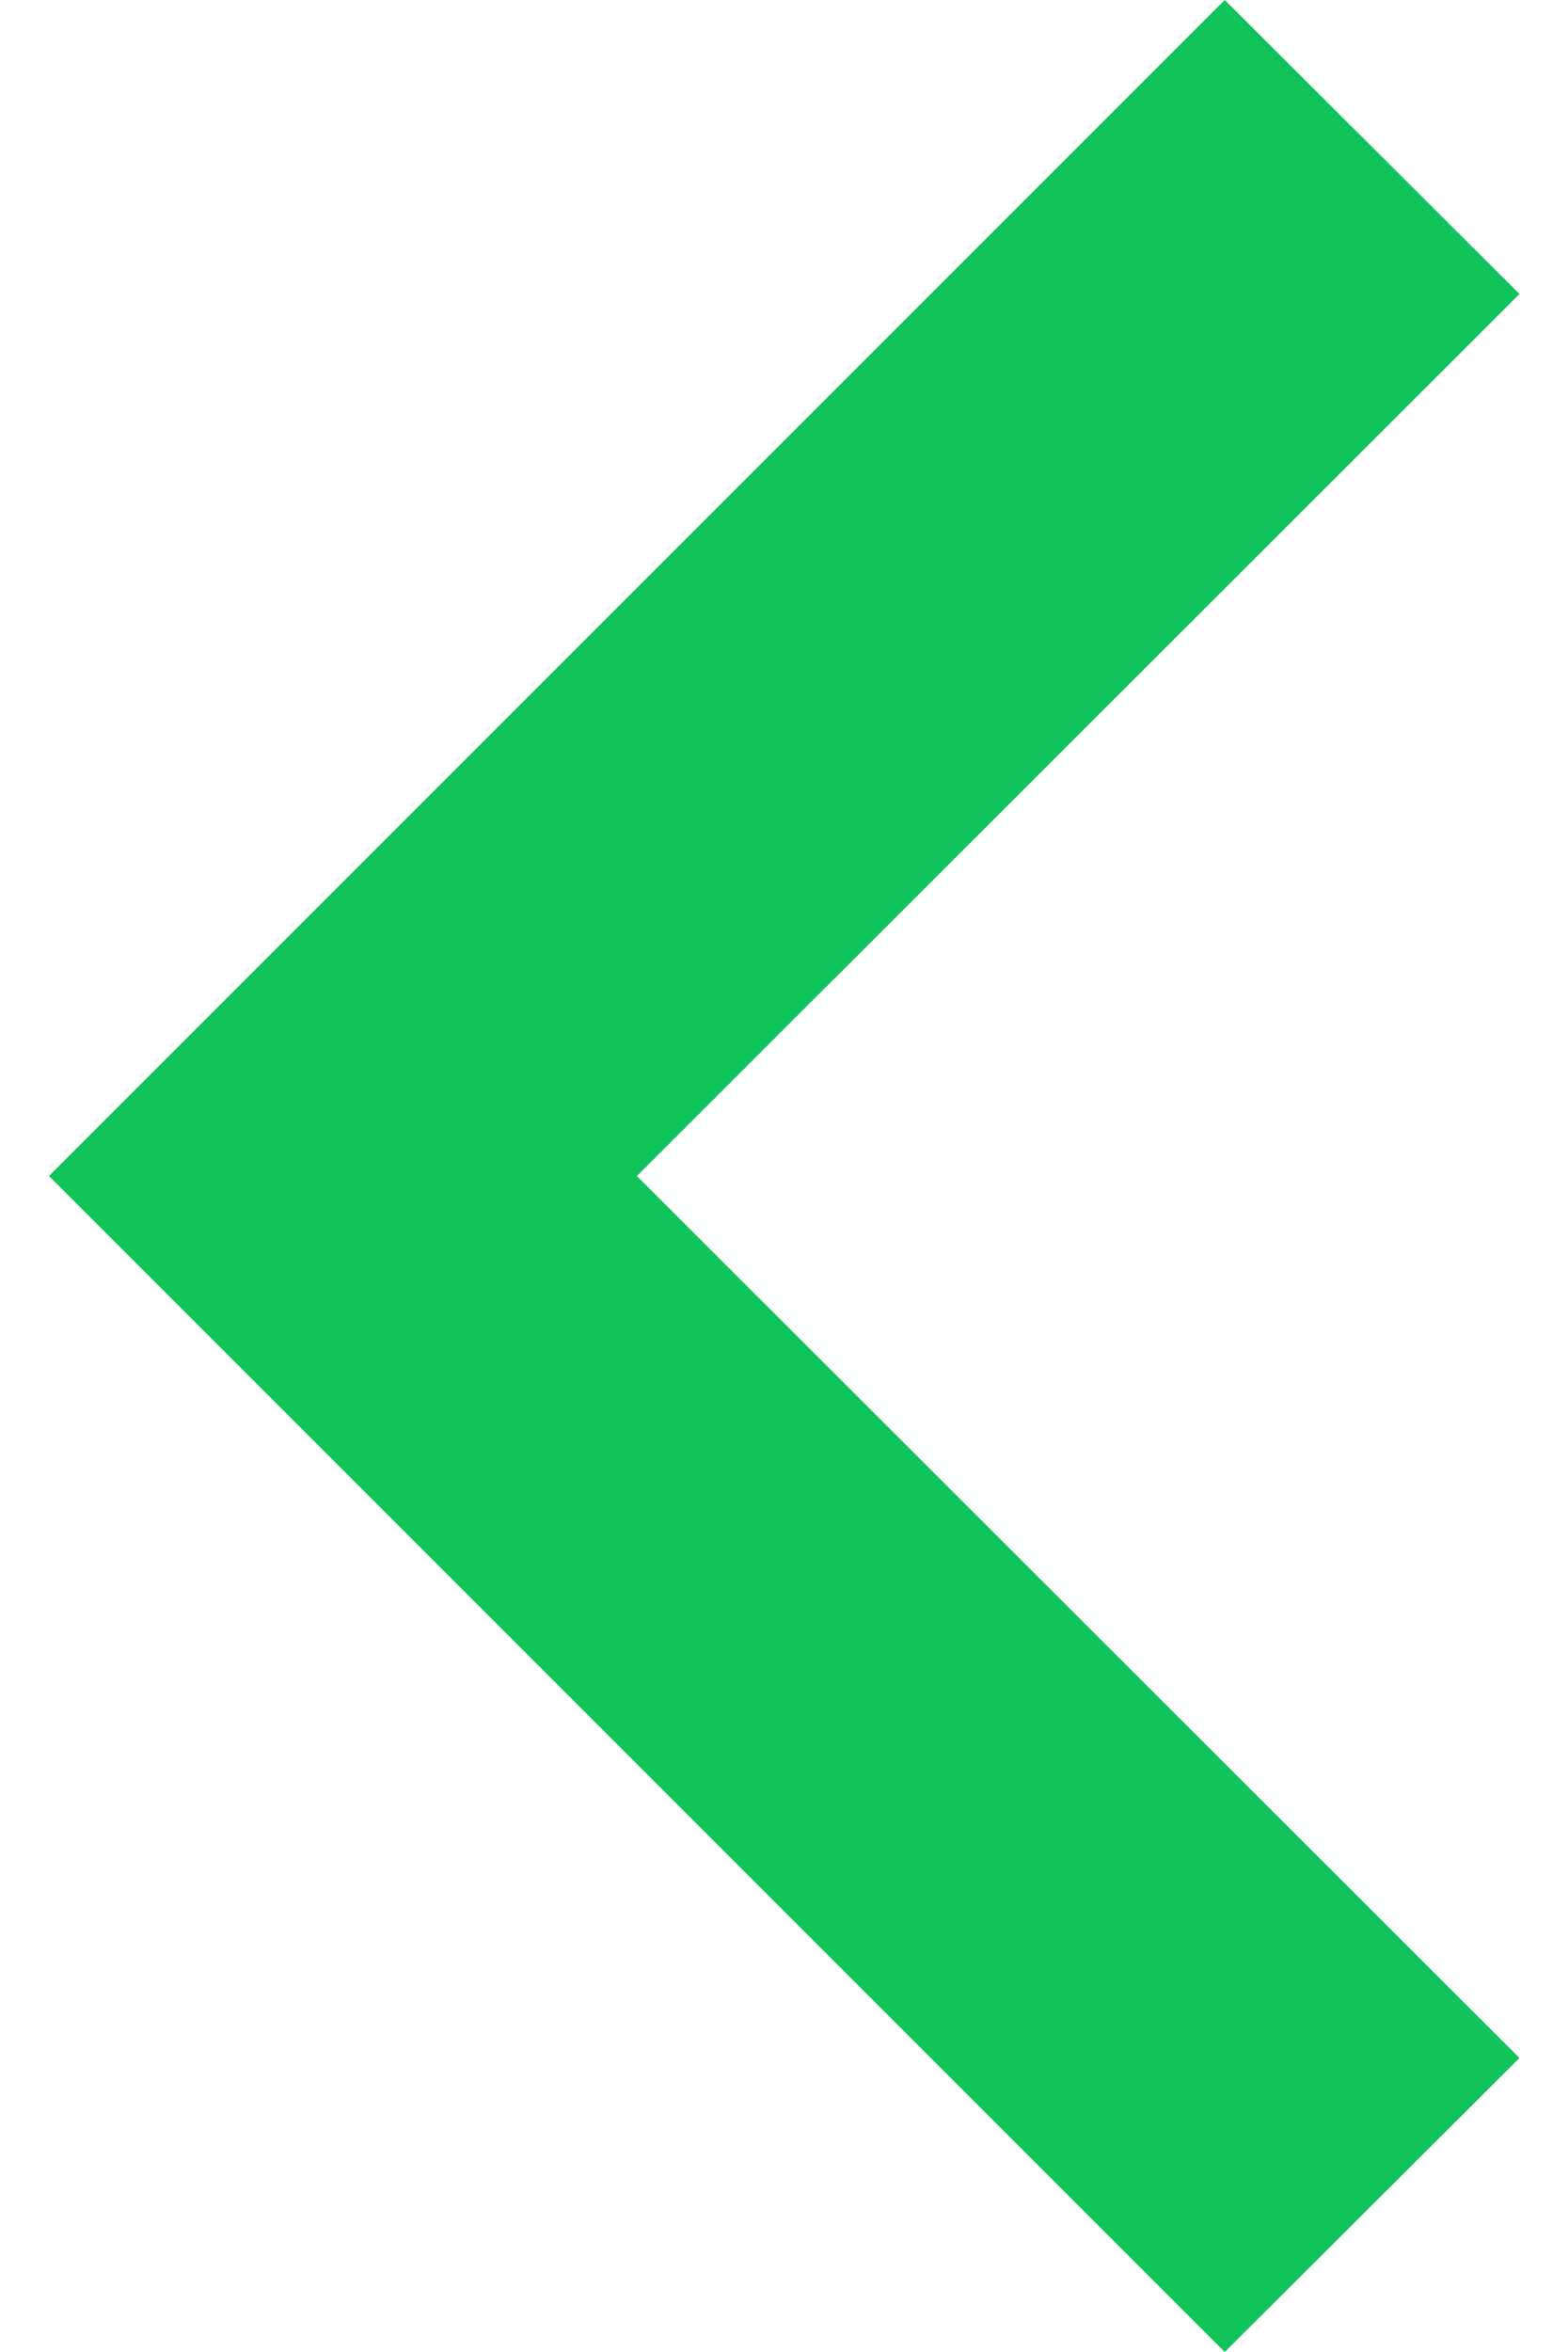
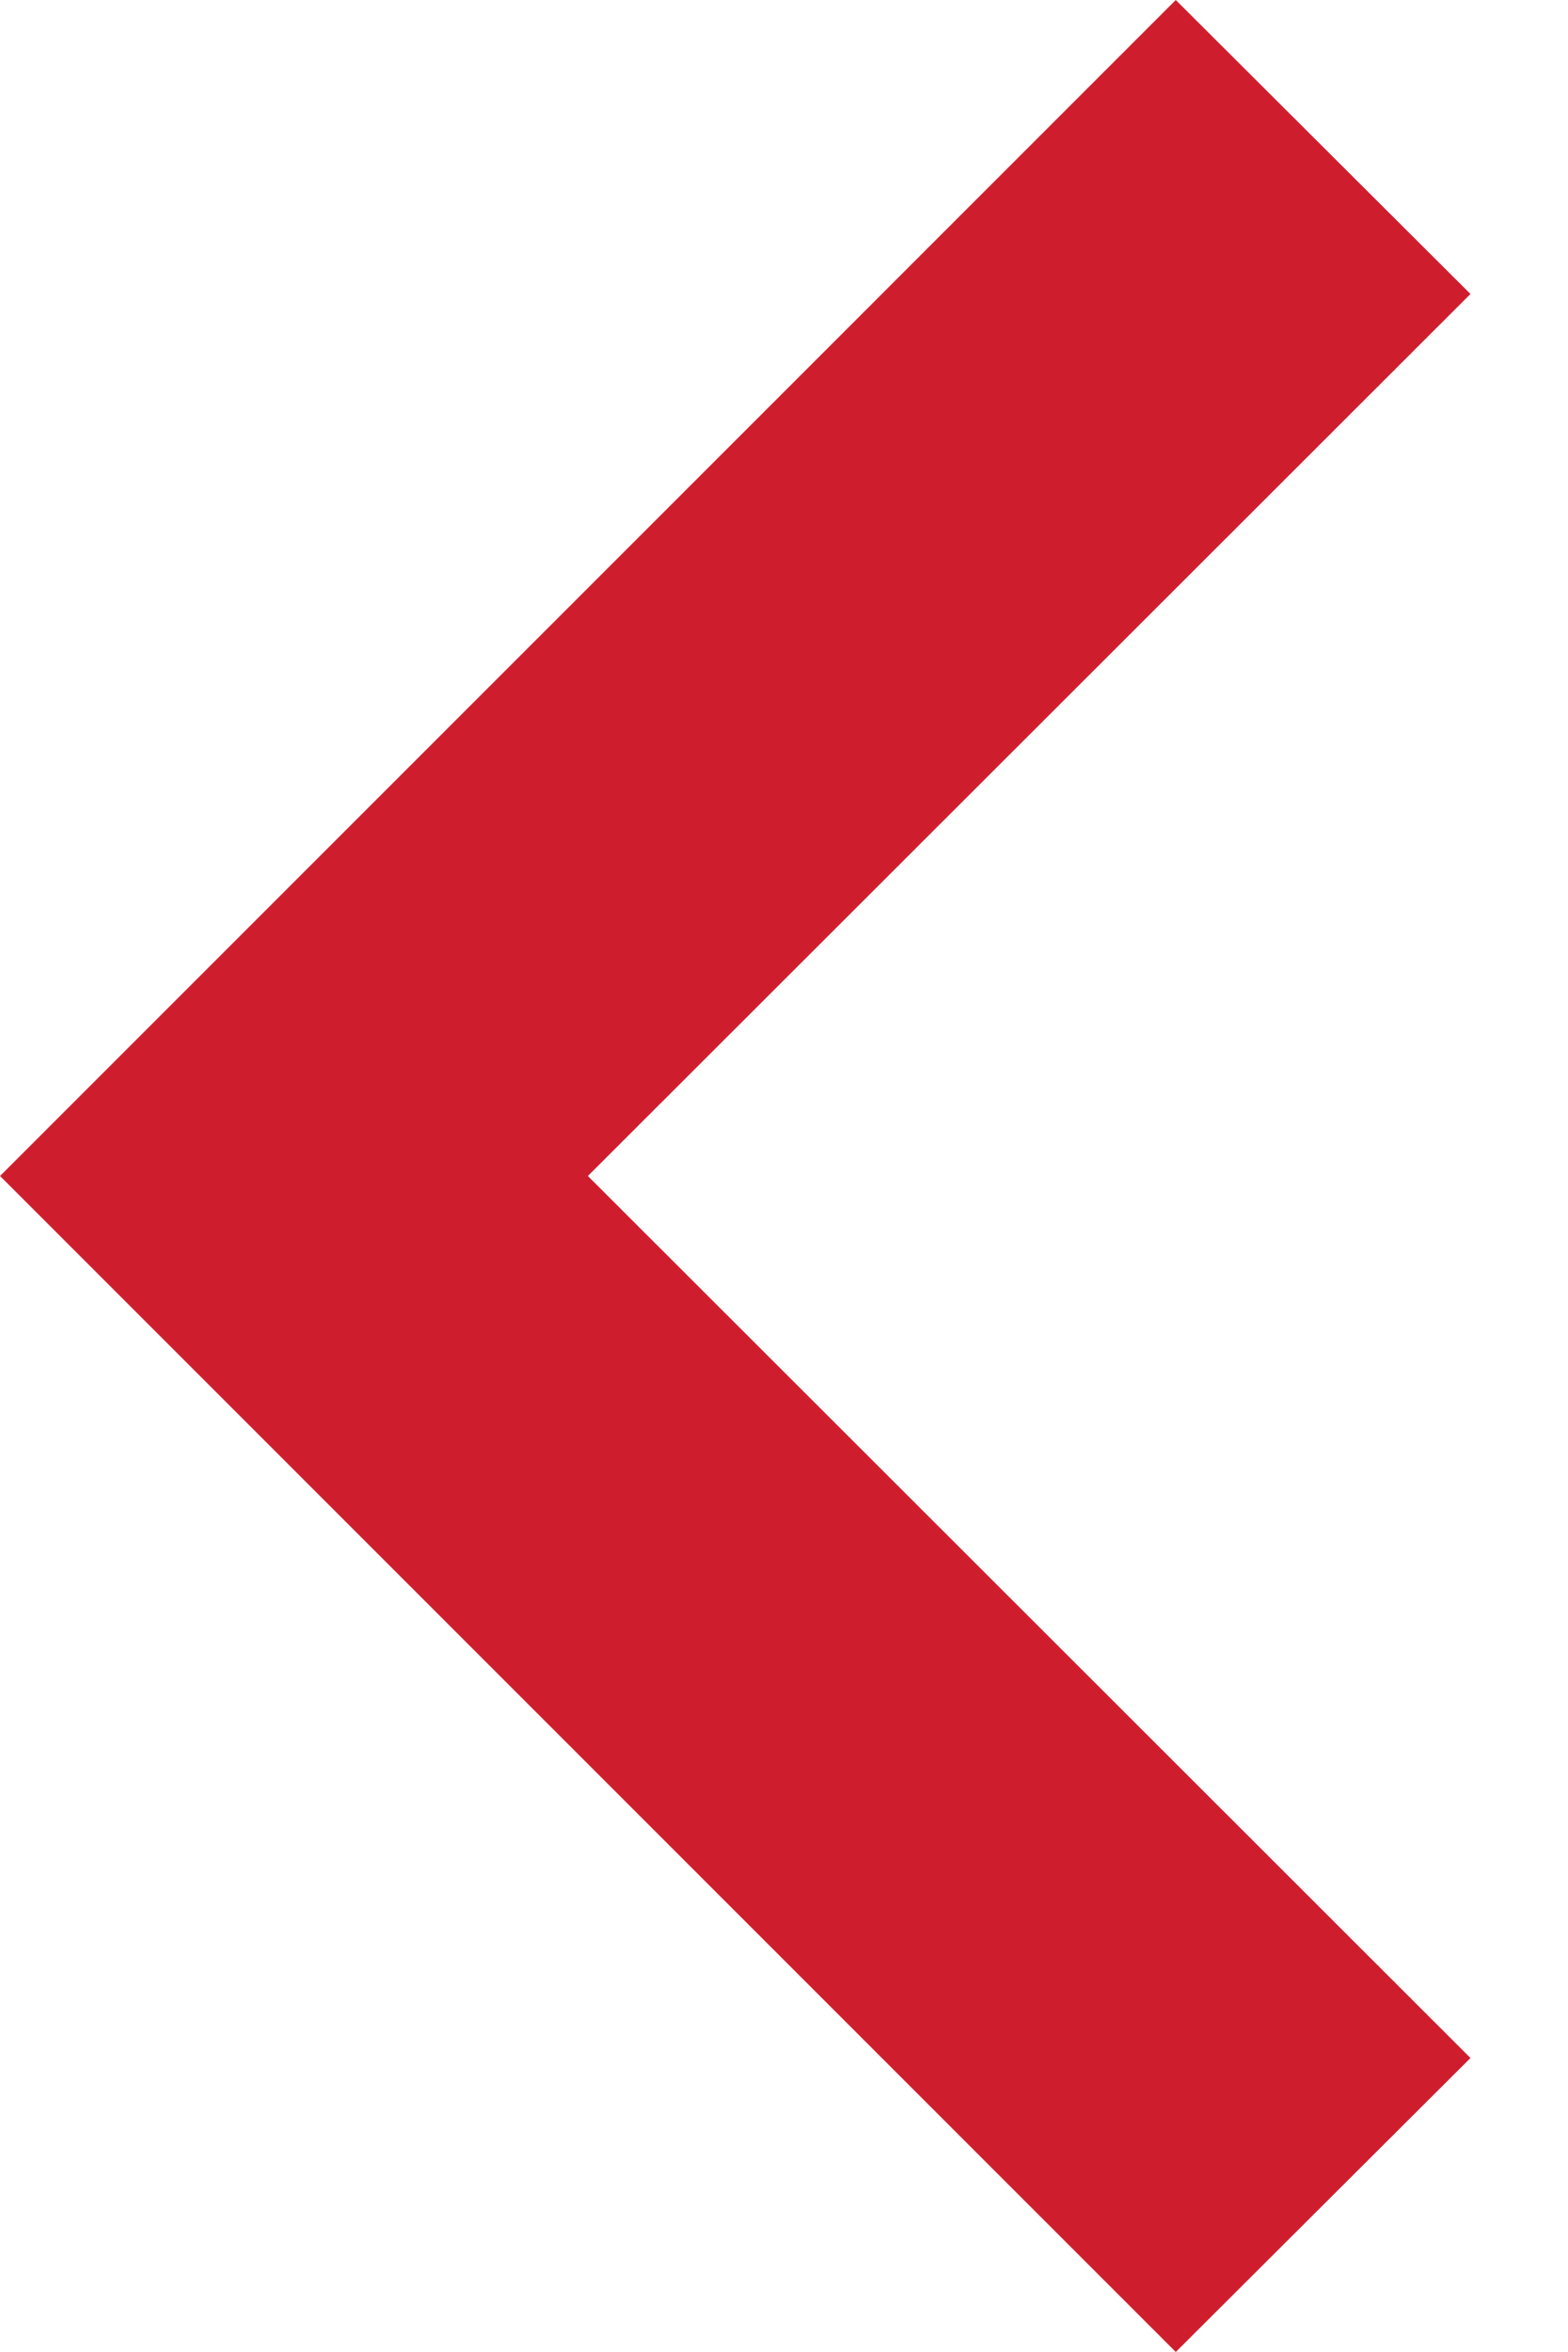
<svg xmlns="http://www.w3.org/2000/svg" width="8" height="12" viewBox="0 0 8 12" fill="none">
-   <path fill-rule="evenodd" clip-rule="evenodd" d="M6.25 12L0.25 6L6.25 -1.31462e-07L7.754 1.5L3.25 6L7.754 10.5L6.25 12Z" fill="#10C35B" />
+   <path fill-rule="evenodd" clip-rule="evenodd" d="M6 12L3.48568e-05 6L6 -1.31462e-07L7.504 1.5L3 6L7.504 10.5L6 12Z" fill="#CE1E2E" />
</svg>
